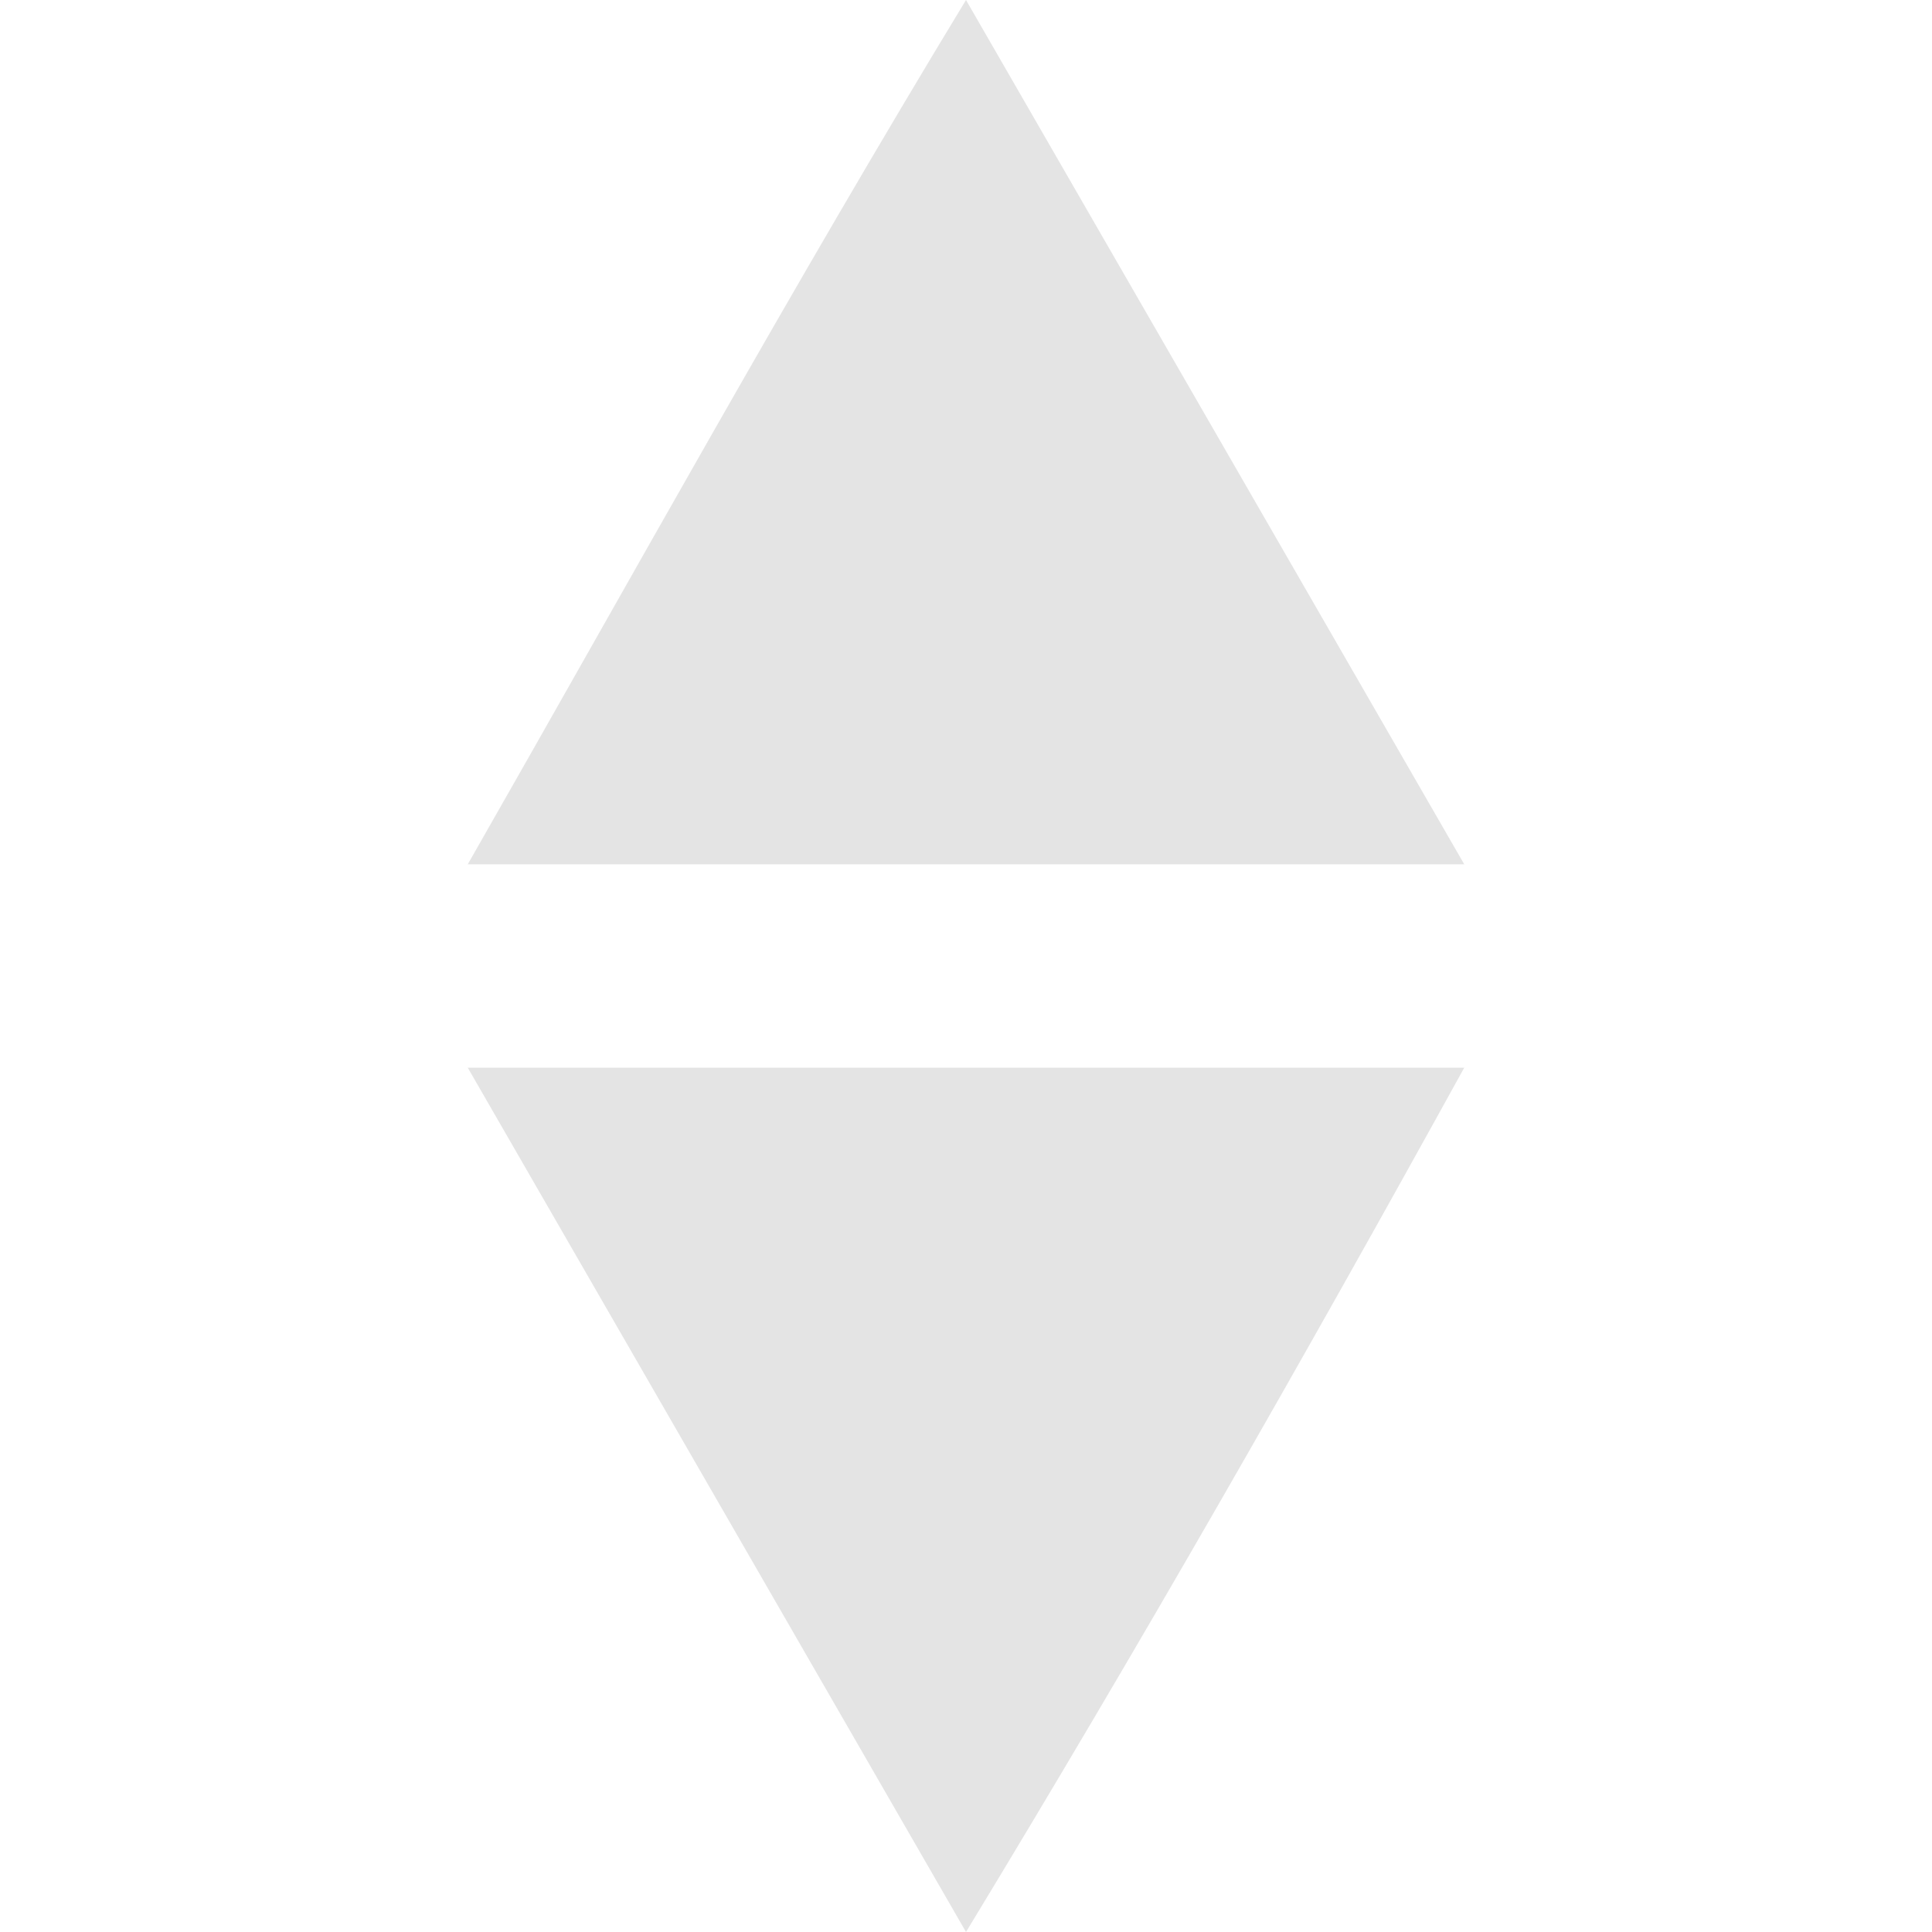
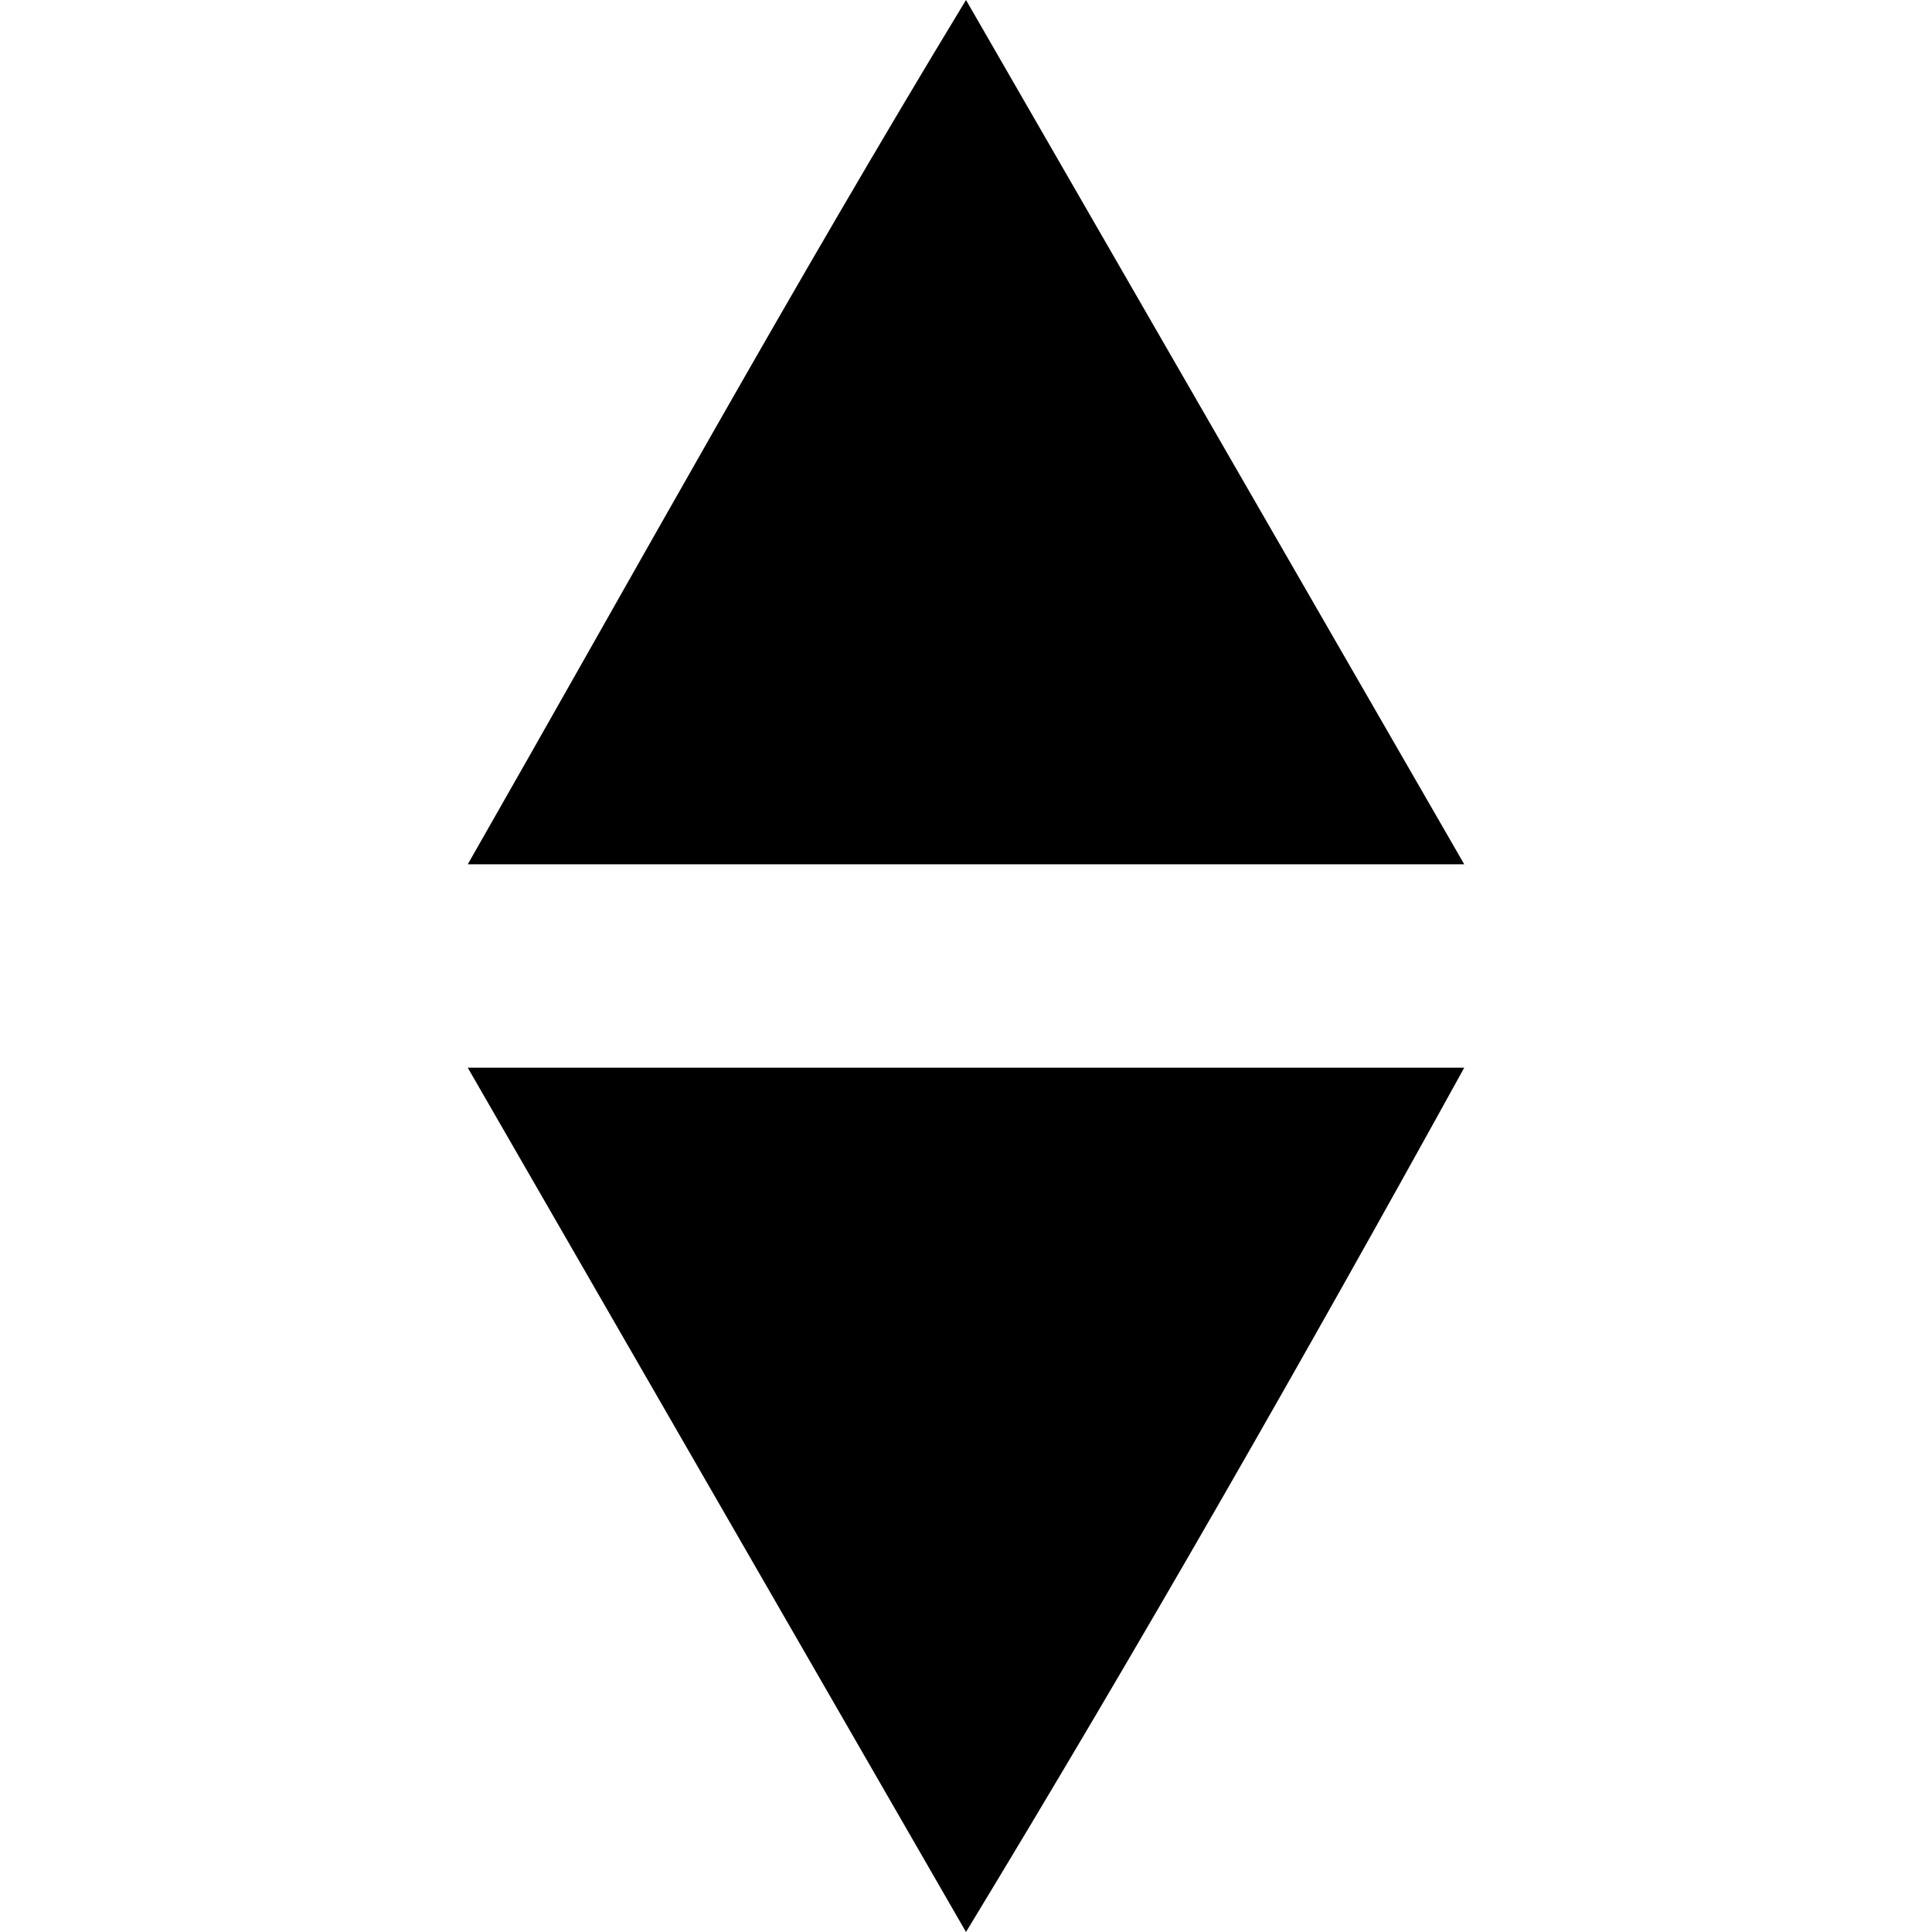
<svg xmlns="http://www.w3.org/2000/svg" version="1.1" id="Layer_1" x="0px" y="0px" viewBox="0 0 19 19" style="enable-background:new 0 0 19 19;" xml:space="preserve">
-   <style type="text/css">.st0{fill:#E4E4E4;}</style>
+   <style type="text/css">.st0{fill:$primary-color;}</style>
  <path class="st0" d="M9.5,19l-4.9-8.5l9.8,0C12.8,13.4,11.2,16.2,9.5,19L9.5,19z" />
  <path class="st0" d="M9.5,0l4.9,8.5l-9.8,0C6.2,5.7,7.8,2.8,9.5,0L9.5,0z" />
</svg>
